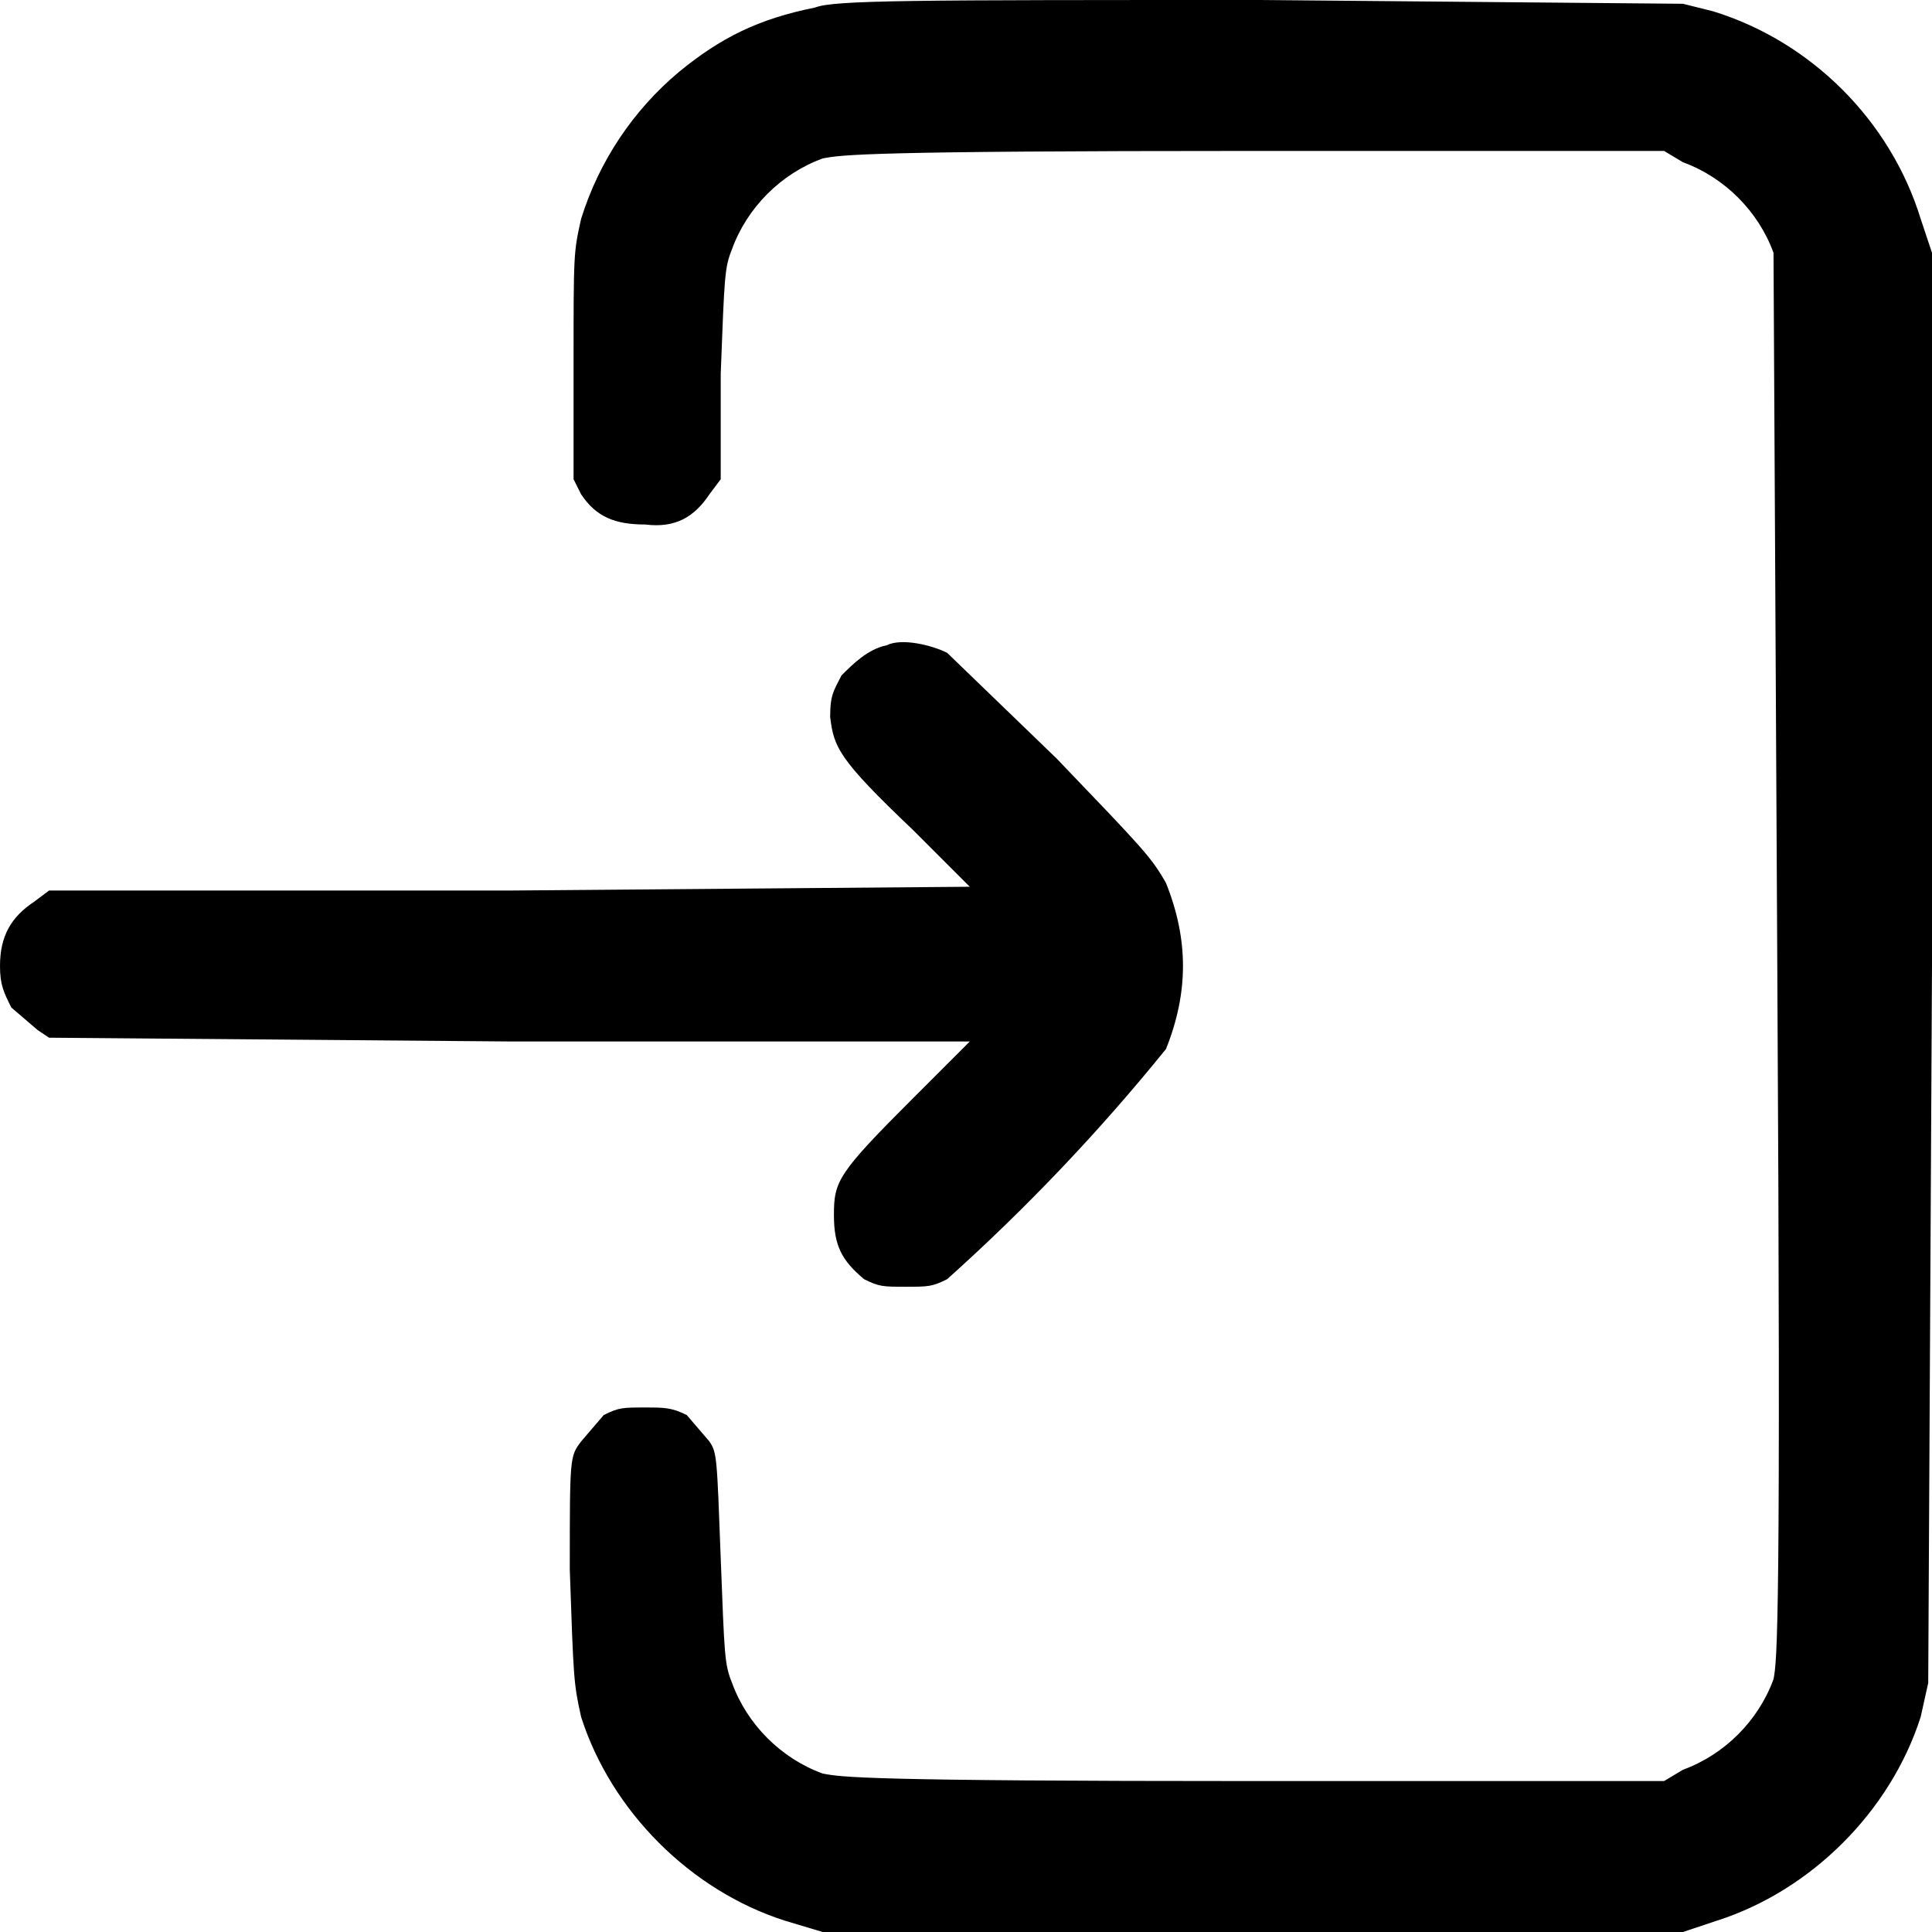
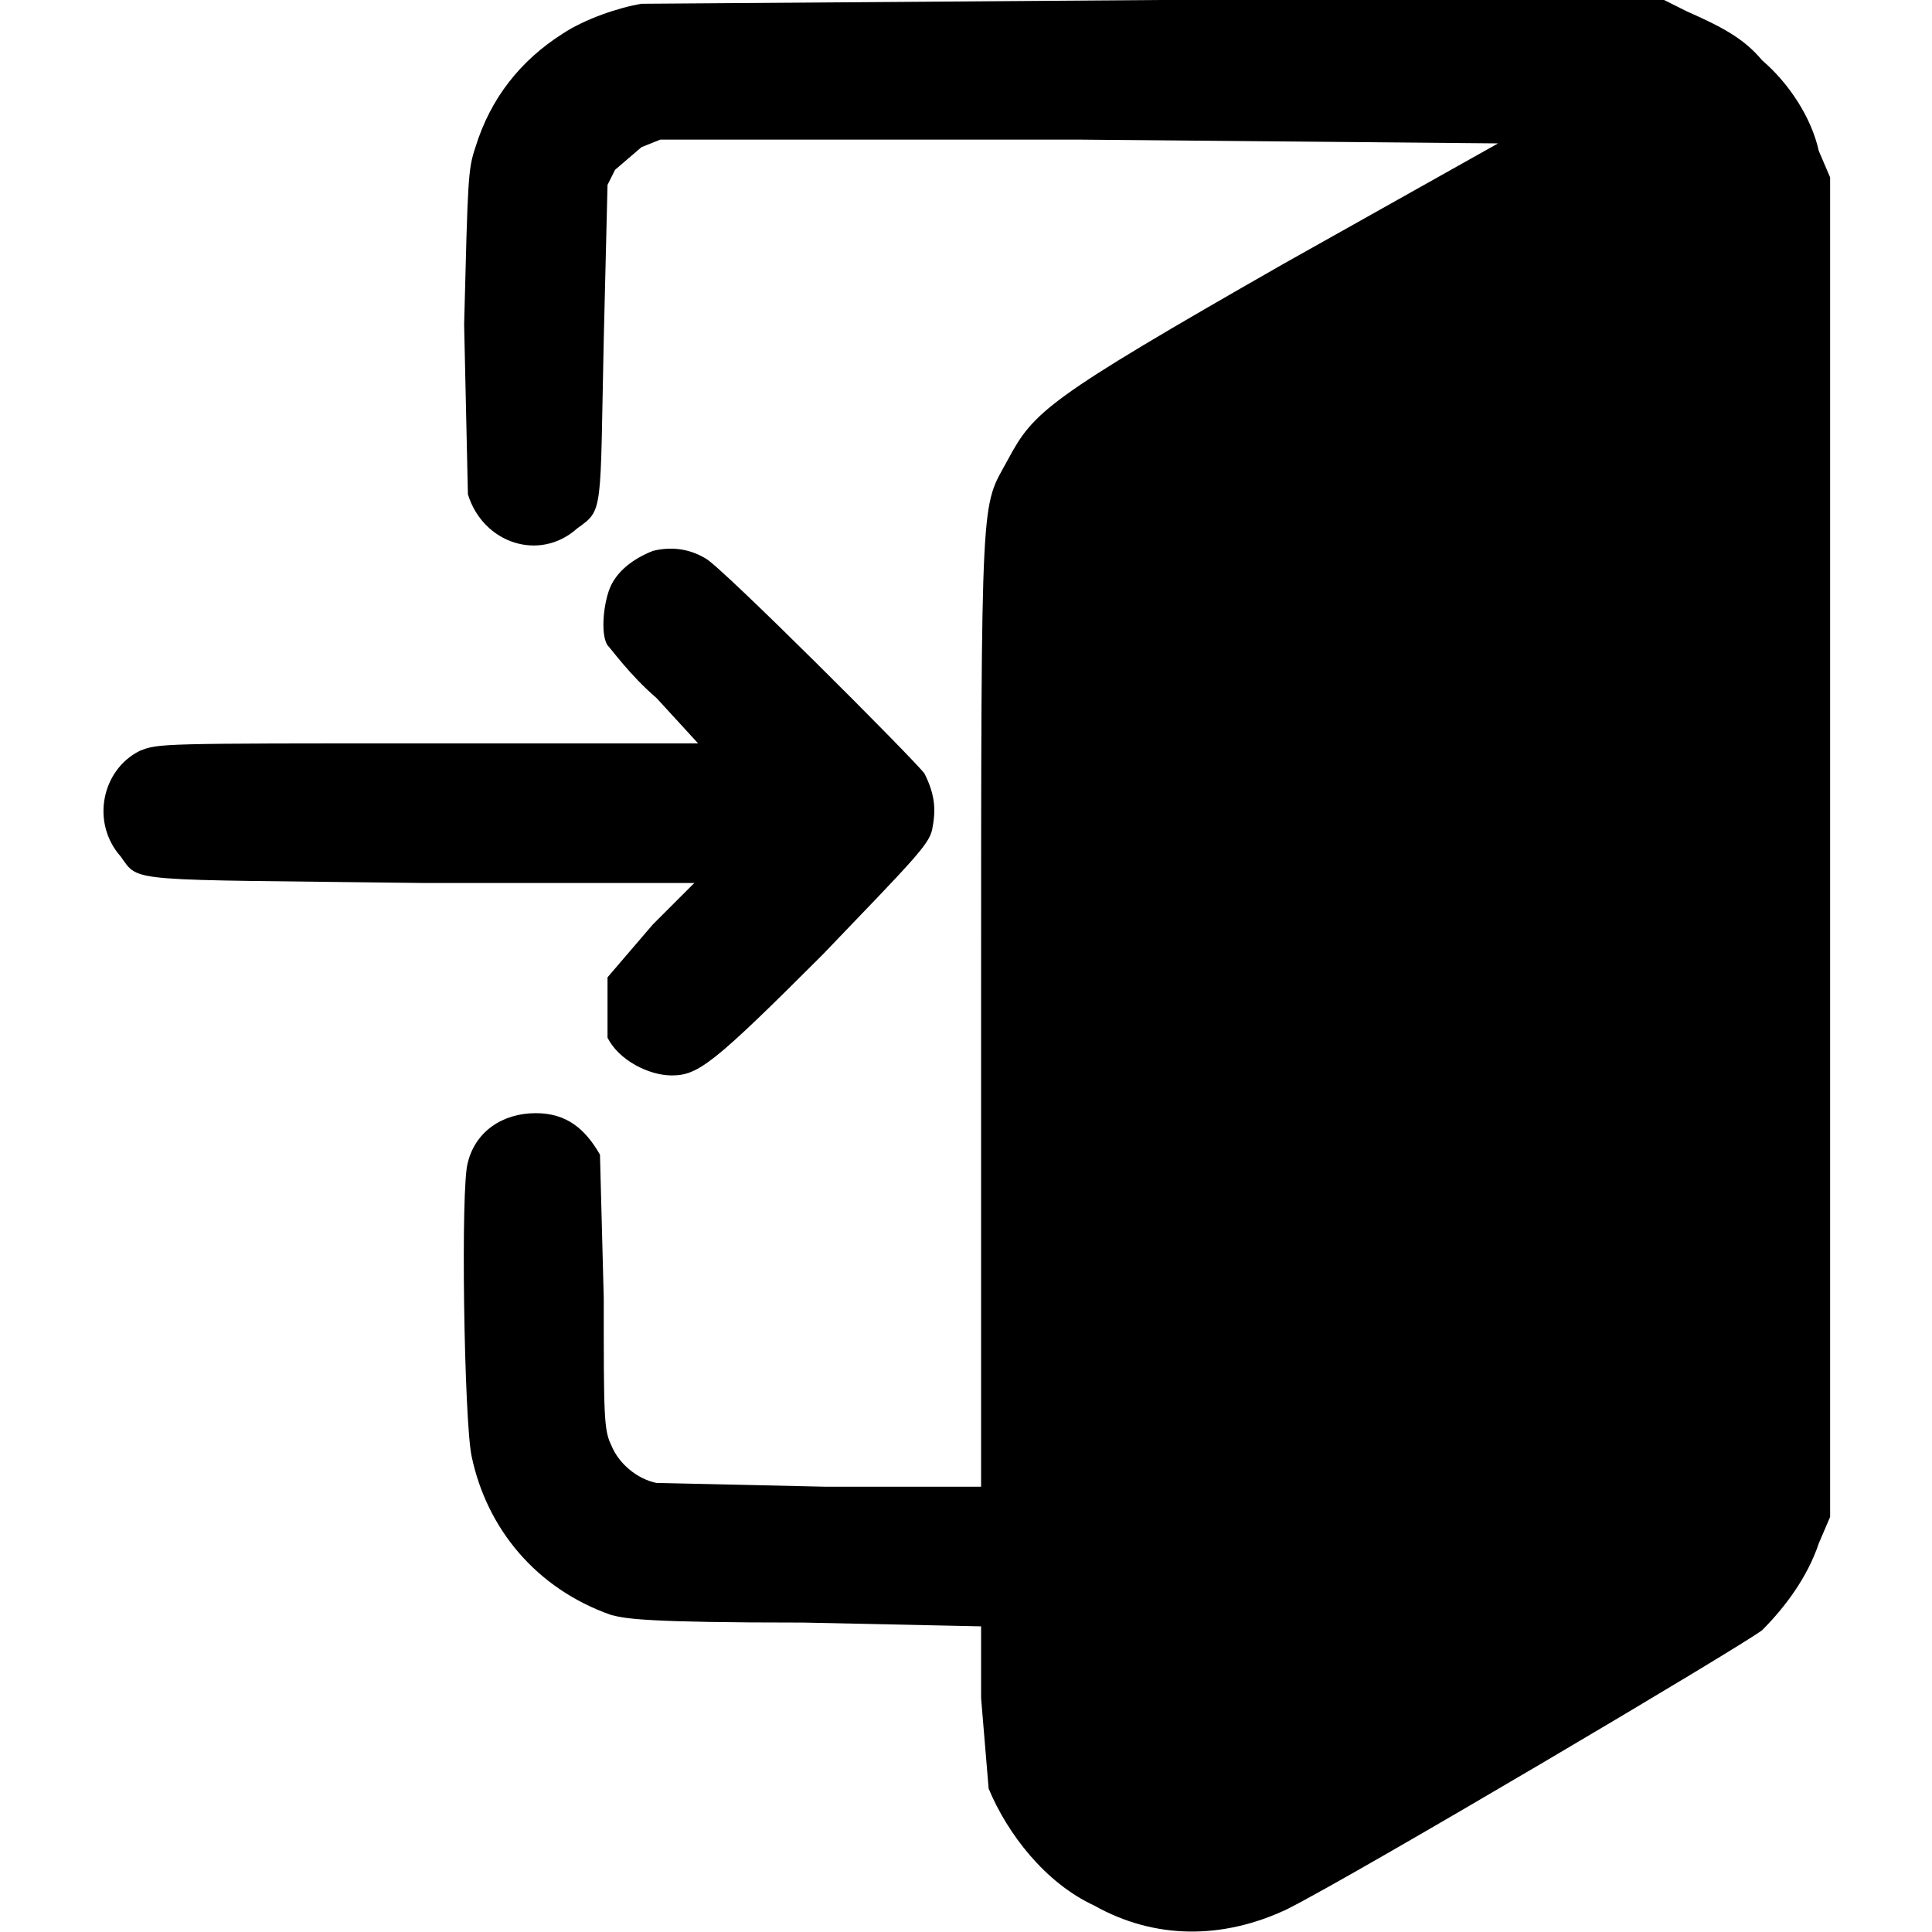
- <svg xmlns="http://www.w3.org/2000/svg" version="1.0" width="25" height="25" viewBox="0 0 512 512">
-   <path d="M216 2c-15 3-25 8-36 17a83 83 0 0 0-26 39c-2 9-2 9-2 39v30l2 4c4 6 9 8 17 8 8 1 13-2 17-8l3-4V99c1-26 1-28 3-33 4-11 13-20 24-24 5-1 12-2 114-2h109l5 3c11 4 20 13 24 24l1 189c1 174 0 184-1 189-4 11-13 20-24 24l-5 3H332c-102 0-109-1-114-2-11-4-20-13-24-24-2-5-2-7-3-33-1-27-1-28-3-31l-6-7c-4-2-6-2-11-2-6 0-7 0-11 2l-6 7c-3 4-3 4-3 34 1 29 1 30 3 39 8 25 29 46 54 54l10 3h228l9-3c25-8 46-29 54-54l2-9 1-190V67l-3-9c-8-26-29-47-55-55l-8-2-112-1c-92 0-113 0-118 2z" />
-   <path d="M235 171c-5 1-9 5-12 8-2 4-3 5-3 11 1 8 2 11 22 30l15 15-122 1H13l-4 3c-6 4-9 9-9 17 0 5 1 7 3 11l7 6 3 2 122 1h122l-15 15c-20 20-21 22-21 31 0 8 2 12 8 17 4 2 5 2 11 2s7 0 11-2a526 526 0 0 0 58-61c6-15 6-29 0-44-4-7-6-9-29-33l-29-28c-4-2-12-4-16-2z" />
+ <svg xmlns="http://www.w3.org/2000/svg" version="1.0" width="28" height="28" viewBox="0 0 512 512">
+   <path d="M170 1c-6 1-15 4-21 8-11 7-19 17-23 30-2 6-2 8-3 47l1 45c4 13 19 18 29 9 7-5 6-4 7-50l1-41 2-4 7-6 5-2h111l111 1-57 32c-63 36-66 39-73 52s-7 5-7 145v127h-41l-45-1c-5-1-10-5-12-10-2-4-2-8-2-39l-1-38c-4-7-9-11-17-11-9 0-16 5-18 13-2 6-1 69 1 78 4 19 17 35 37 42 4 1 9 2 51 2l47 1v19l2 24c5 12 15 25 28 31 16 9 34 9 51 1 18-9 121-70 126-74 6-6 12-14 15-23l3-7V47l-3-7c-2-9-8-18-15-24-5-6-11-9-20-13l-6-3H307L170 1z" />
+   <path d="M173 146c-5 2-9 5-11 9s-3 13-1 16c1 1 6 8 13 14l11 12h-71c-72 0-72 0-77 2-10 5-13 19-5 28 5 7 1 6 80 7h72l-11 11-12 14v16c3 6 11 10 17 10 7 0 11-3 40-32 24-25 28-29 29-33 1-5 1-9-2-15-3-4-54-55-58-57-5-3-10-3-14-2z" />
</svg>
